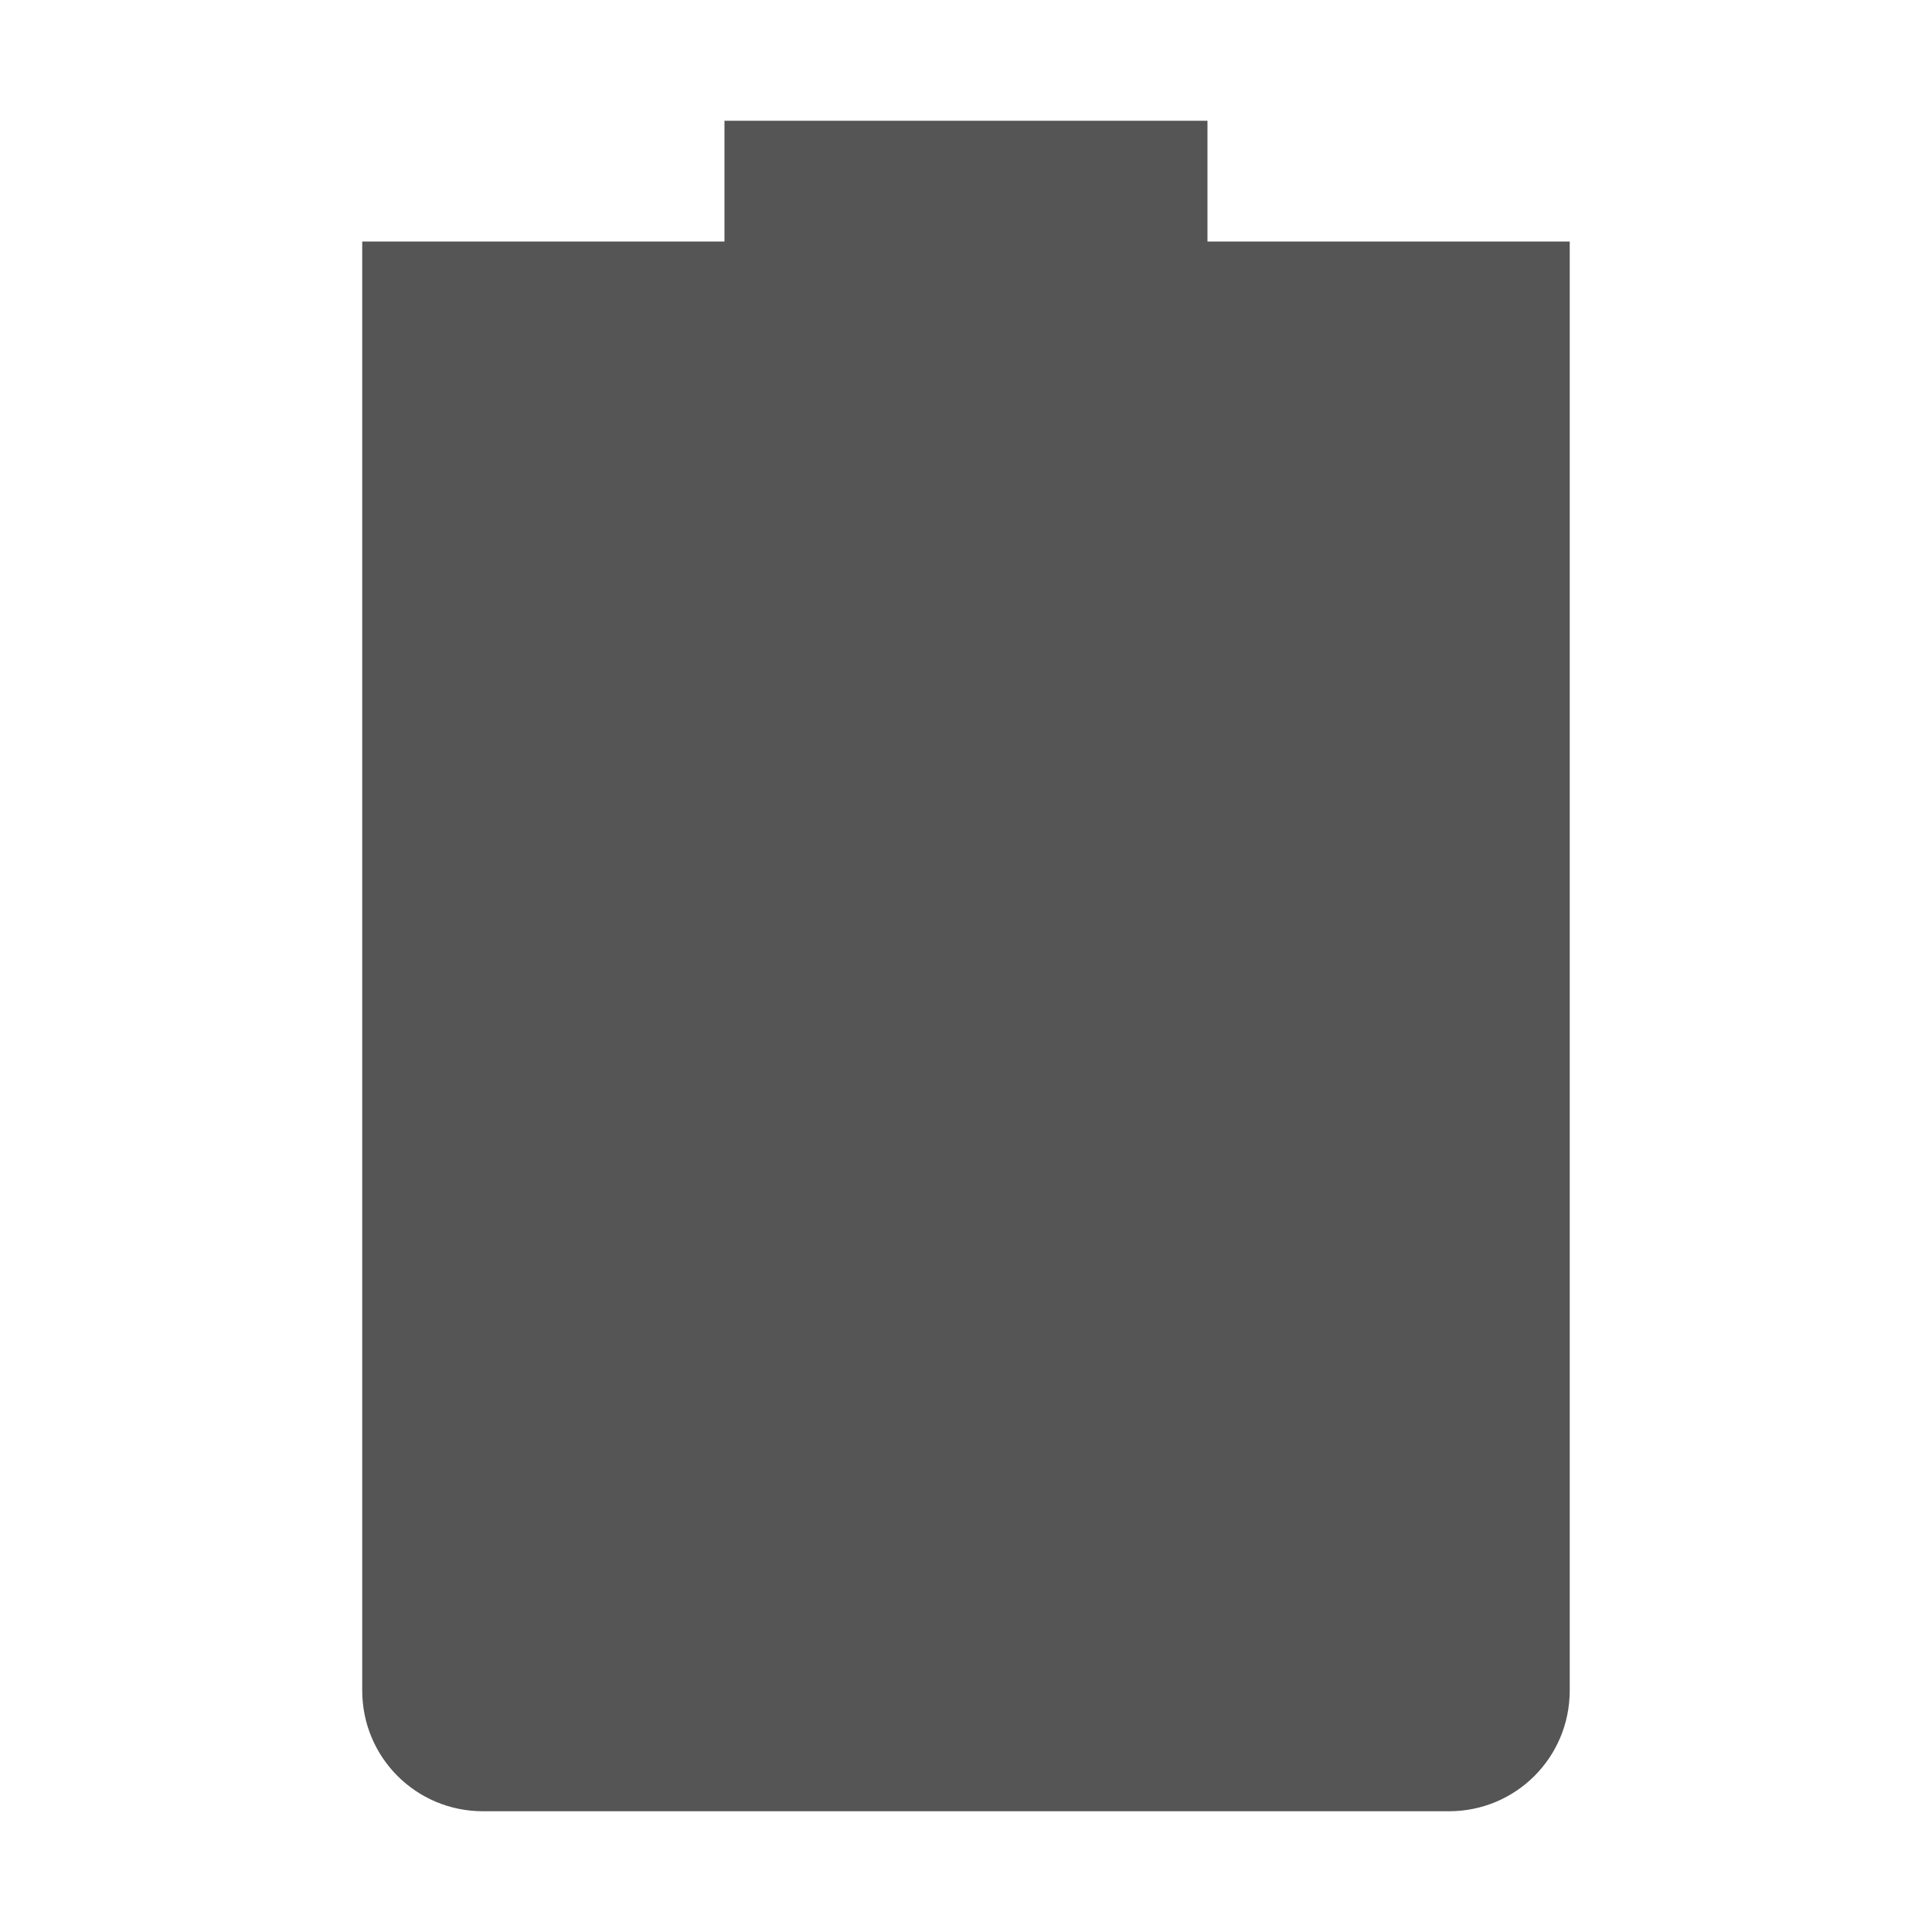
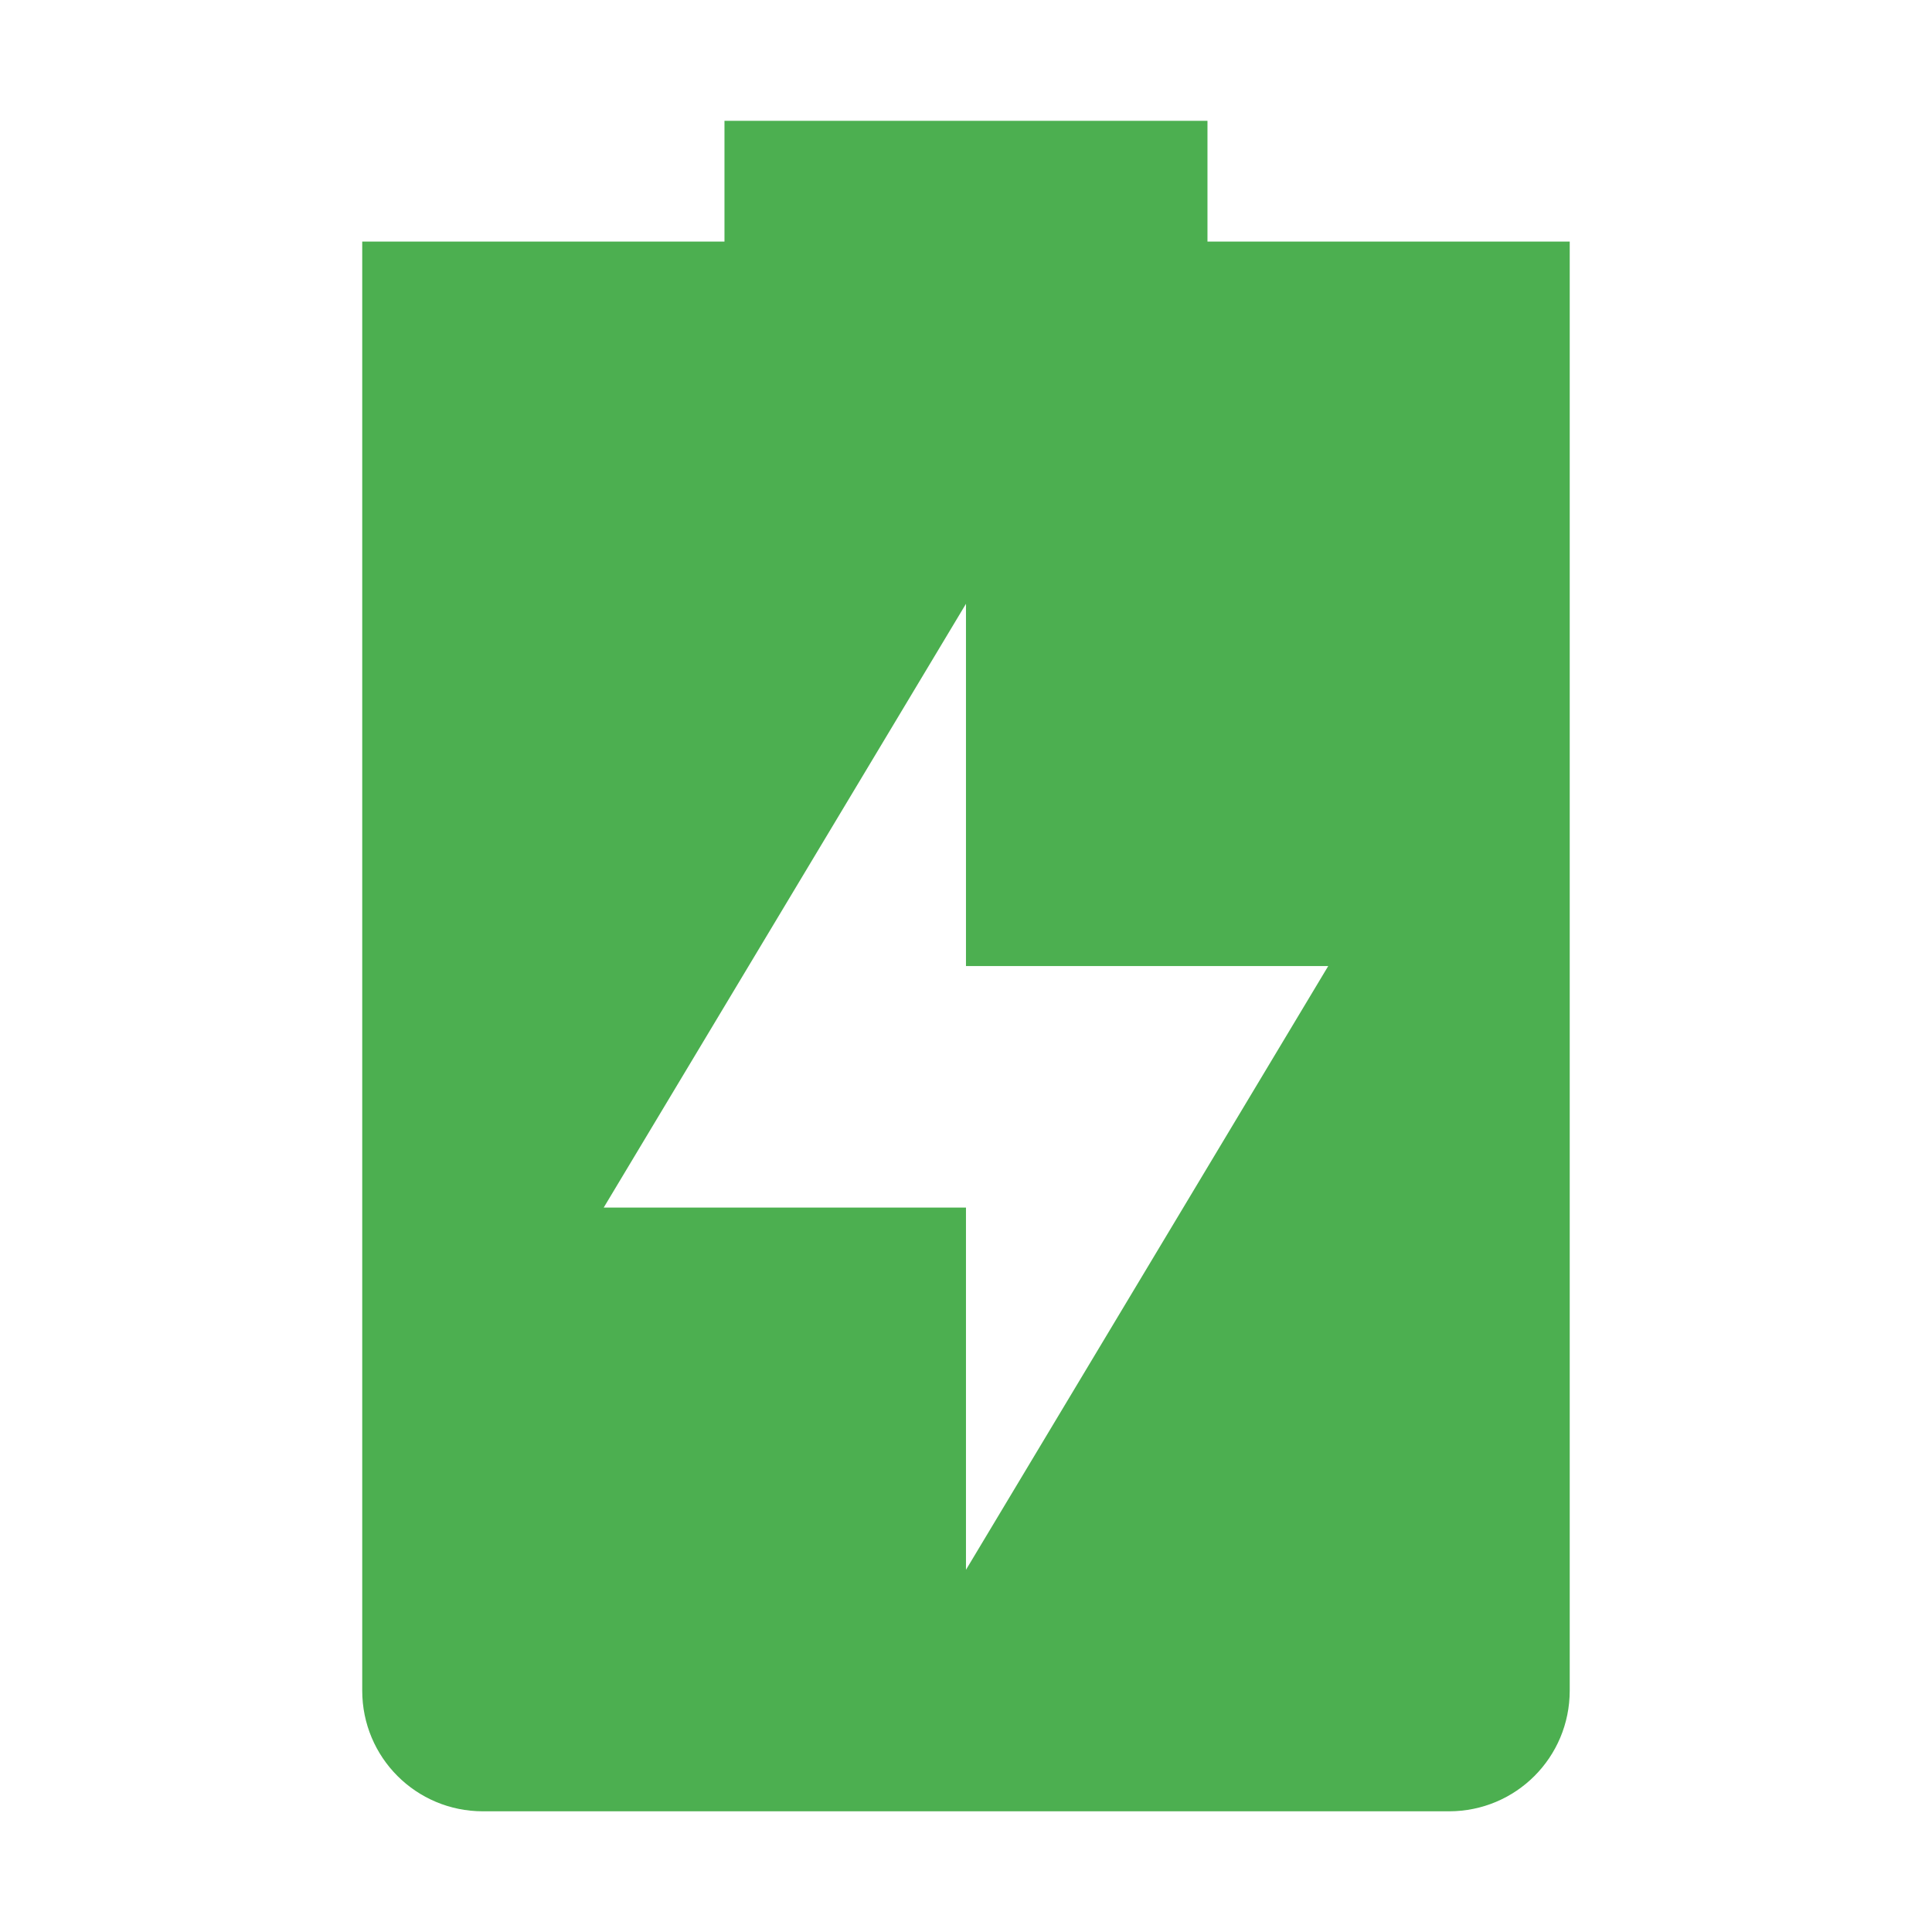
<svg xmlns="http://www.w3.org/2000/svg" xmlns:ns1="http://www.openswatchbook.org/uri/2009/osb" height="16" id="svg7384" style="enable-background:new" version="1.1" width="16">
  <defs id="defs7386">
+     <linearGradient id="linearGradient6882" ns1:paint="solid">
+       <stop id="stop6884" offset="0" style="stop-color:#555555;stop-opacity:1;" />
+     </linearGradient>
    <linearGradient id="linearGradient5606" ns1:paint="solid">
      <stop id="stop5608" offset="0" style="stop-color:#000000;stop-opacity:1;" />
    </linearGradient>
    <filter id="filter7554" style="color-interpolation-filters:sRGB">
      <feBlend id="feBlend7556" in2="BackgroundImage" mode="darken" />
    </filter>
  </defs>
-   <g id="layer9" style="display:inline" transform="translate(-405.0002,395)">
-     <path d="m 411,-394 0,1 -3,0 0,1 0,11 c 0,0.554 0.446,1 1,1 l 8,0 c 0.554,0 1,-0.446 1,-1 l 0,-11 0,-1 -3,0 0,-1 z" id="path6512" style="fill:#555555;fill-opacity:1;stroke:none" />
+   <g id="layer9" style="display:inline" transform="translate(-325.0002,554.9985)">
+     <path class="success" d="m 331,-553.998 0,1 -3,0 0,1 0,11 c 0,0.554 0.446,1 1,1 l 8,0 c 0.554,0 1,-0.446 1,-1 l 0,-11 0,-1 -3,0 0,-1 -4,0 z m 2,4 0,3 3,0 -3,5 0,-3 -3,0 3,-5 z" id="path6512" style="fill:#4caf50;fill-opacity:1;stroke:none" />
  </g>
-   <g id="layer10" style="display:inline;filter:url(#filter7554)" transform="translate(-405.0002,395)" />
-   <g id="layer1" style="display:inline" transform="translate(-164,-222)" />
-   <g id="layer14" style="display:inline" transform="translate(-405.0002,395)" />
-   <g id="layer15" style="display:inline" transform="translate(-405.0002,395)" />
-   <g id="g71291" style="display:inline" transform="translate(-405.0002,395)" />
-   <g id="layer2" style="display:inline" transform="translate(-164,-72)" />
-   <g id="g6058" style="display:inline" transform="translate(-164,-72)" />
-   <g id="layer12" style="display:inline" transform="translate(-405.0002,395)" />
+   <g id="layer10" style="display:inline;filter:url(#filter7554)" transform="translate(-325.0002,554.9985)" />
+   <g id="layer1" style="display:inline" transform="translate(-84,-62.00146)" />
+   <g id="layer14" style="display:inline" transform="translate(-325.0002,554.9985)" />
+   <g id="layer15" style="display:inline" transform="translate(-325.0002,554.9985)" />
+   <g id="g71291" style="display:inline" transform="translate(-325.0002,554.9985)" />
+   <g id="layer2" style="display:inline" transform="translate(-84,87.99854)" />
+   <g id="layer12" style="display:inline" transform="translate(-325.0002,554.9985)" />
</svg>
